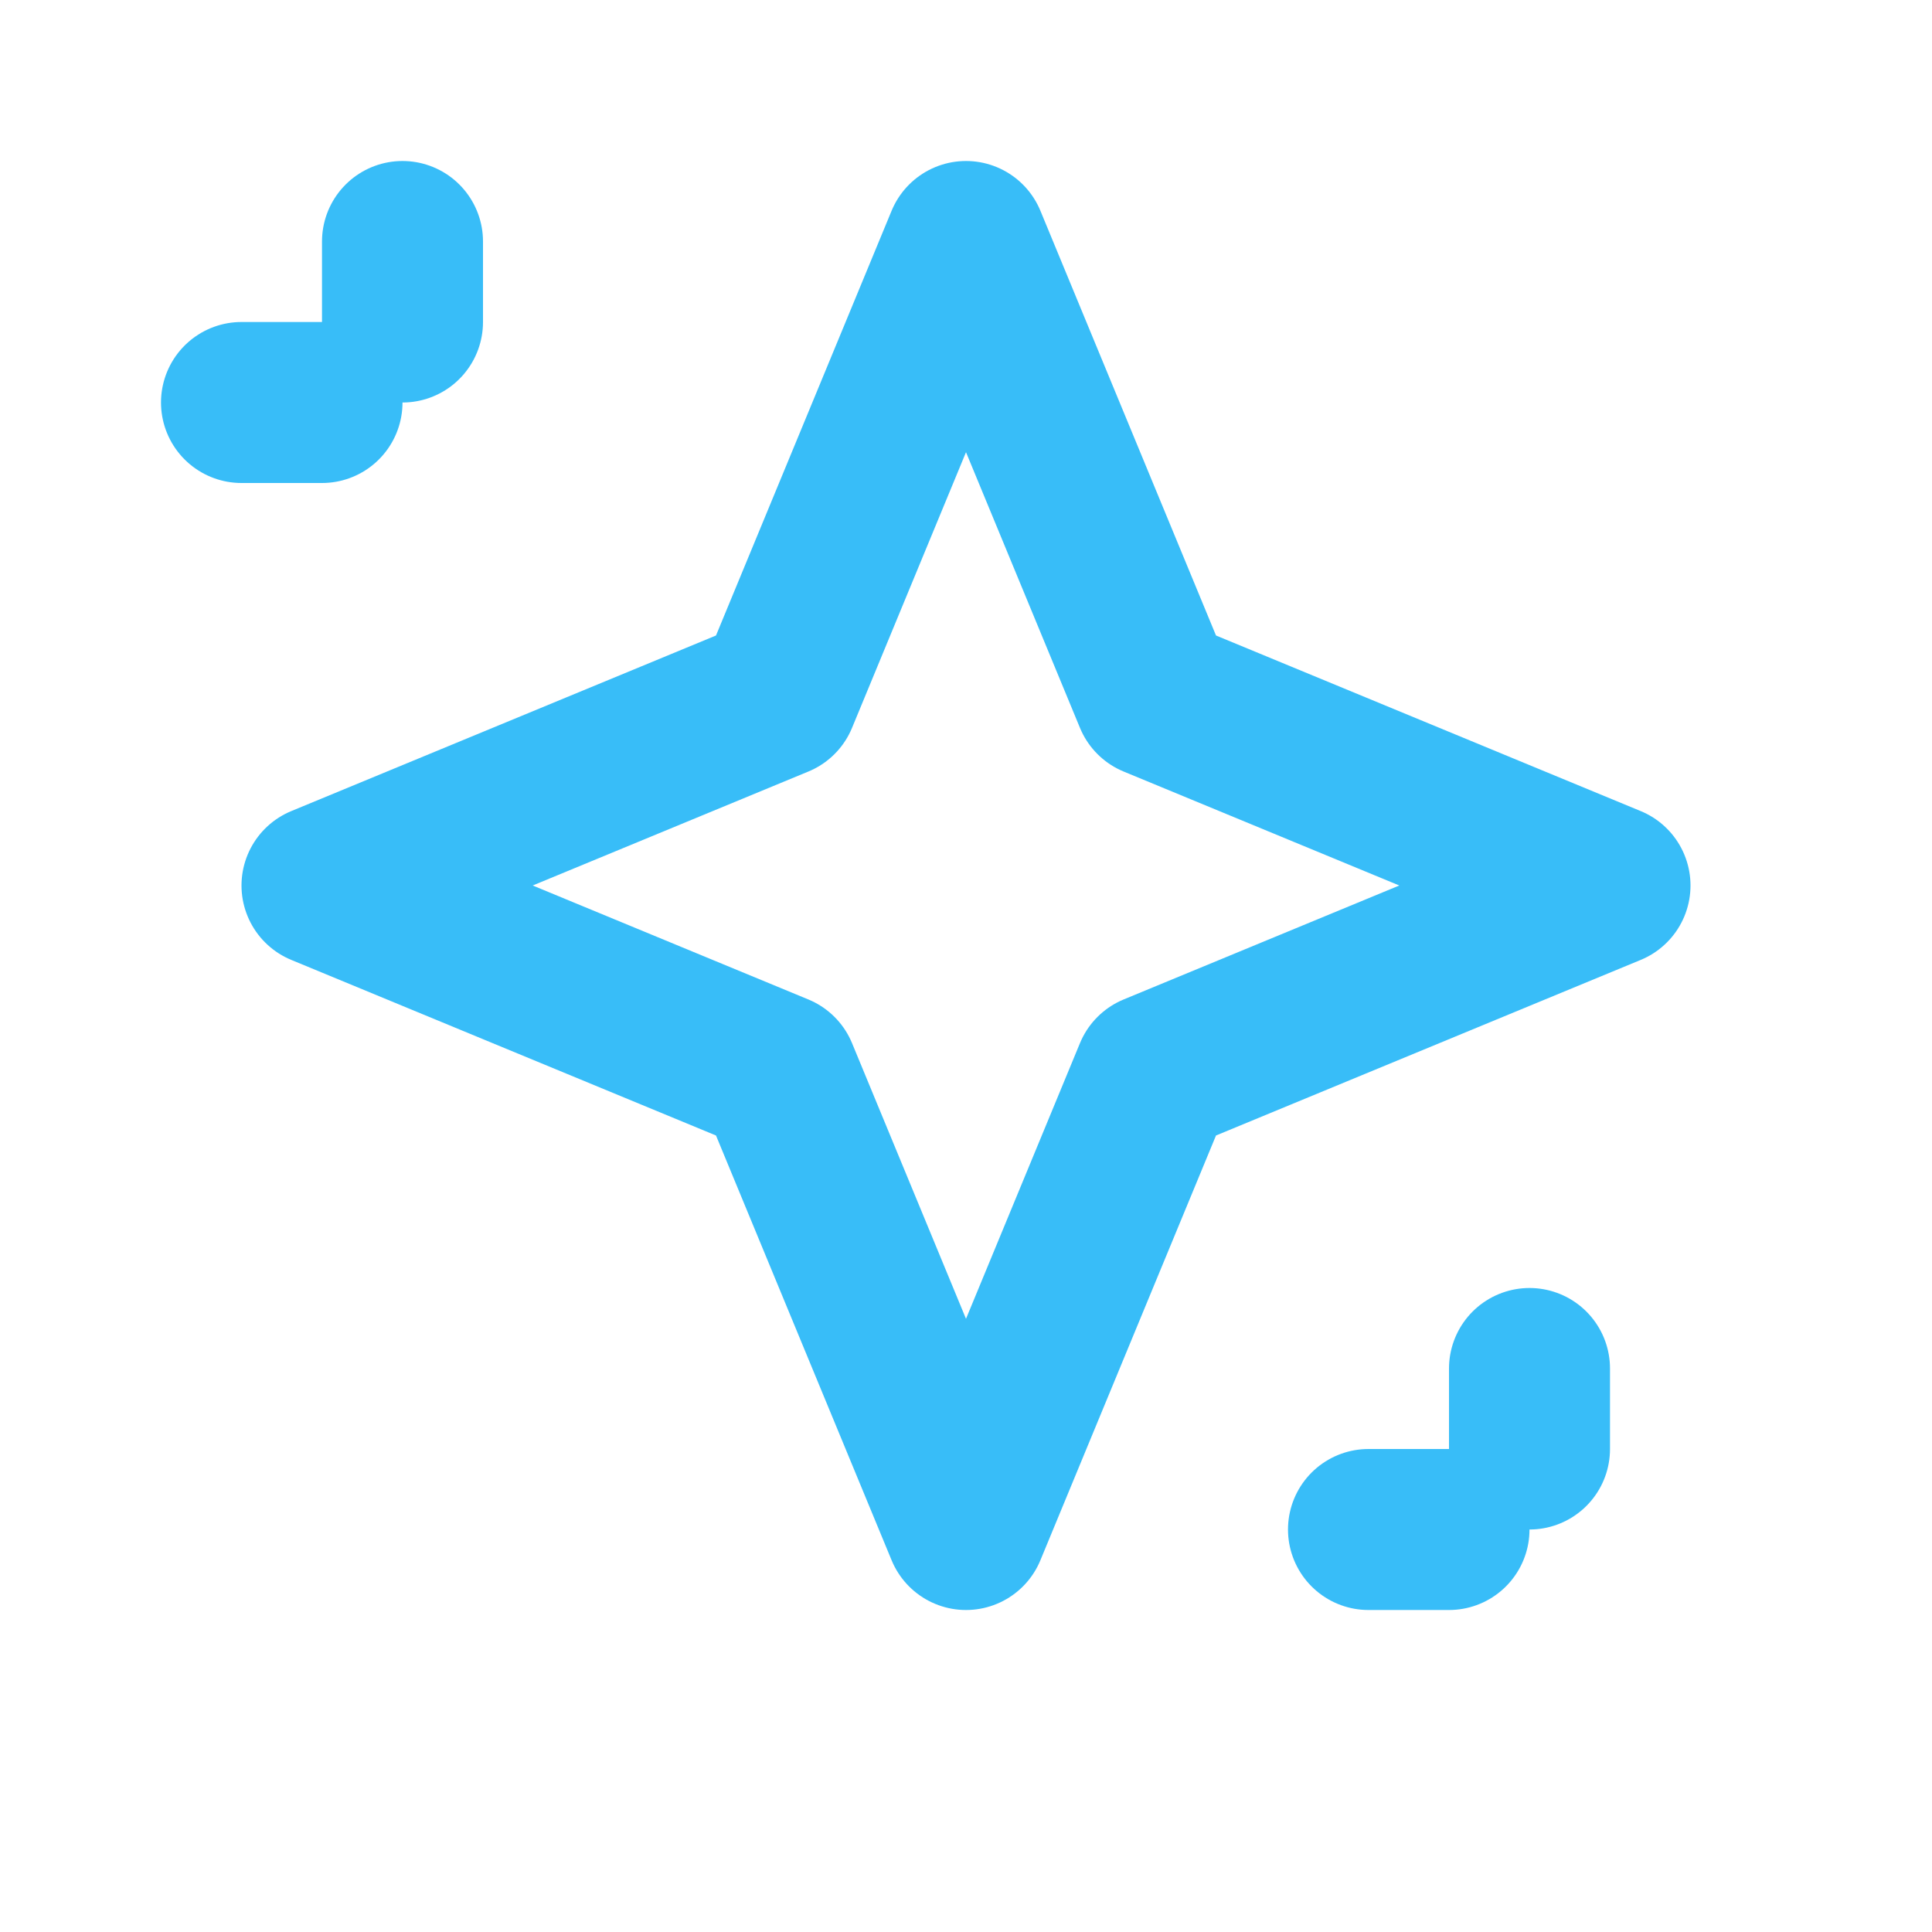
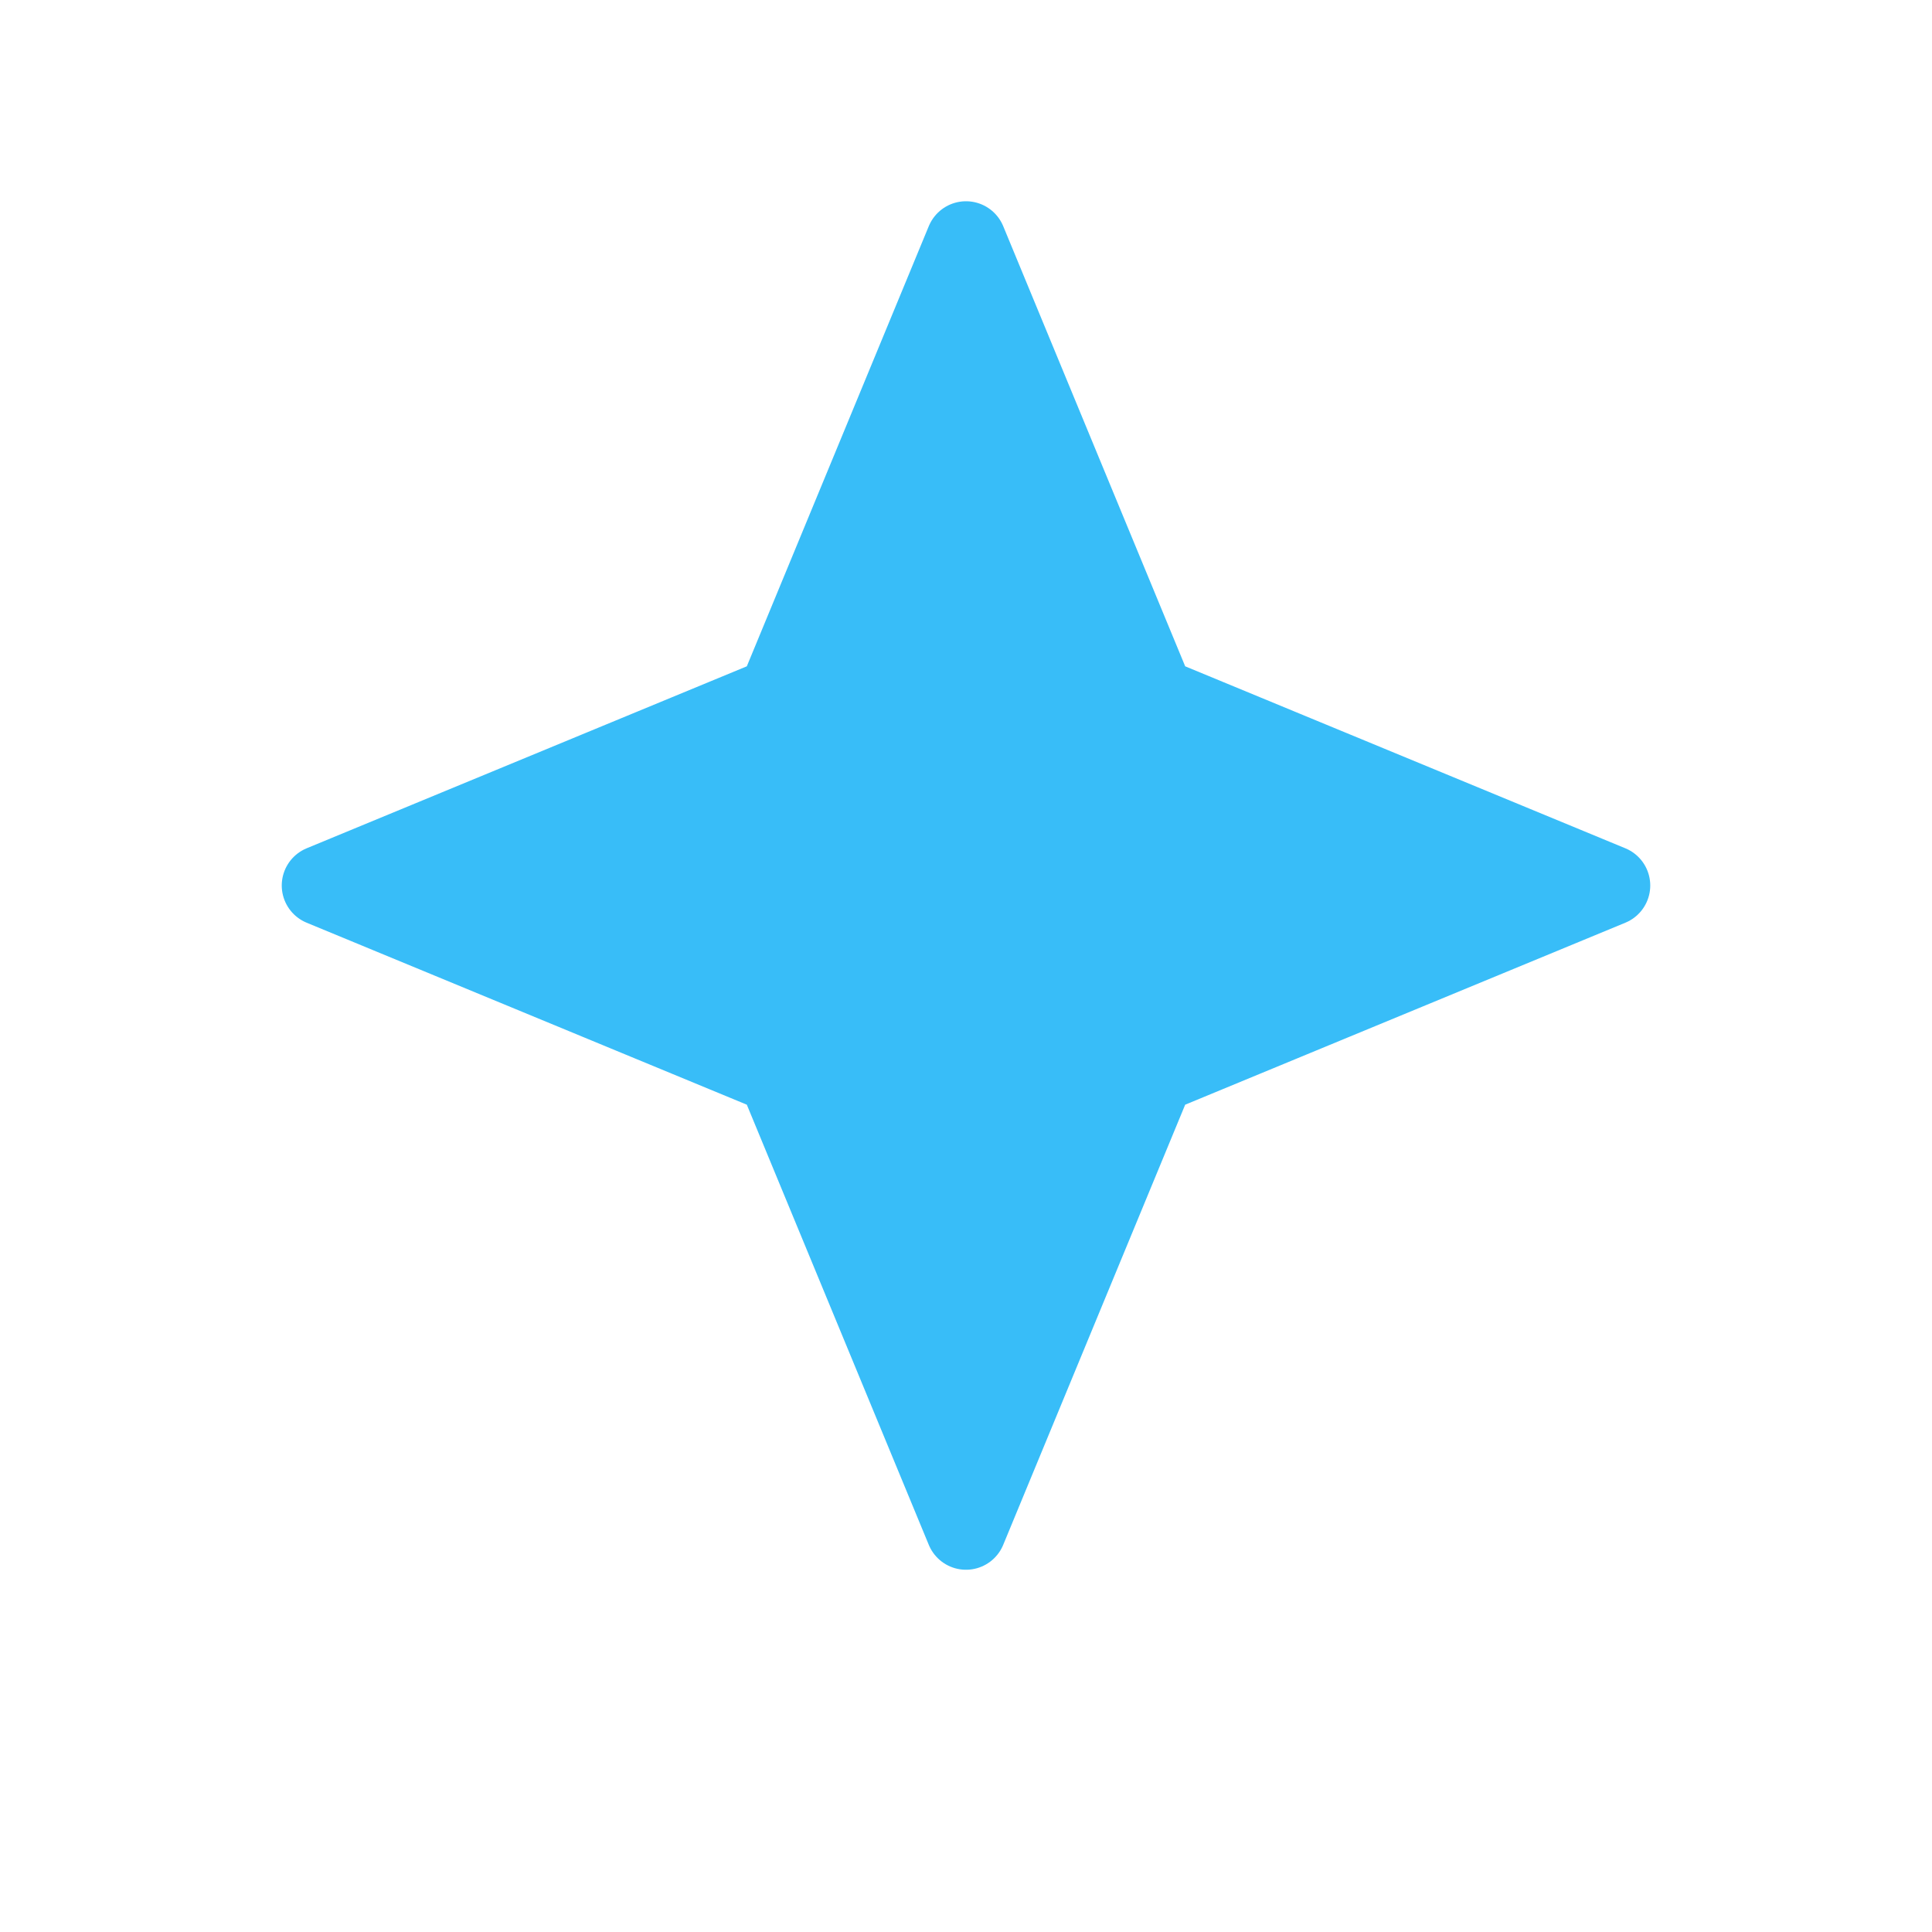
- <svg xmlns="http://www.w3.org/2000/svg" width="24" height="24" viewBox="0 0 24 24" fill="none">
-   <path d="M12 3L14.34 8.66L20 11L14.34 13.34L12 19L9.66 13.34L4 11L9.66 8.66L12 3Z" stroke="#38bdf8" stroke-width="2" stroke-linecap="round" stroke-linejoin="round" />
-   <path d="M5 3V4" stroke="#38bdf8" stroke-width="2" stroke-linecap="round" stroke-linejoin="round" />
-   <path d="M19 17V18" stroke="#38bdf8" stroke-width="2" stroke-linecap="round" stroke-linejoin="round" />
-   <path d="M3 5H4" stroke="#38bdf8" stroke-width="2" stroke-linecap="round" stroke-linejoin="round" />
-   <path d="M17 19H18" stroke="#38bdf8" stroke-width="2" stroke-linecap="round" stroke-linejoin="round" />
+ <svg xmlns="http://www.w3.org/2000/svg" width="24" height="24" viewBox="0 0 24 24" fill="#38bdf8" stroke="#38bdf8" stroke-width="1" stroke-linecap="round" stroke-linejoin="round">
+   <path d="M12 3L14.34 8.66L20 11L14.34 13.34L12 19L9.66 13.34L4 11L9.66 8.66L12 3z" />
</svg>
